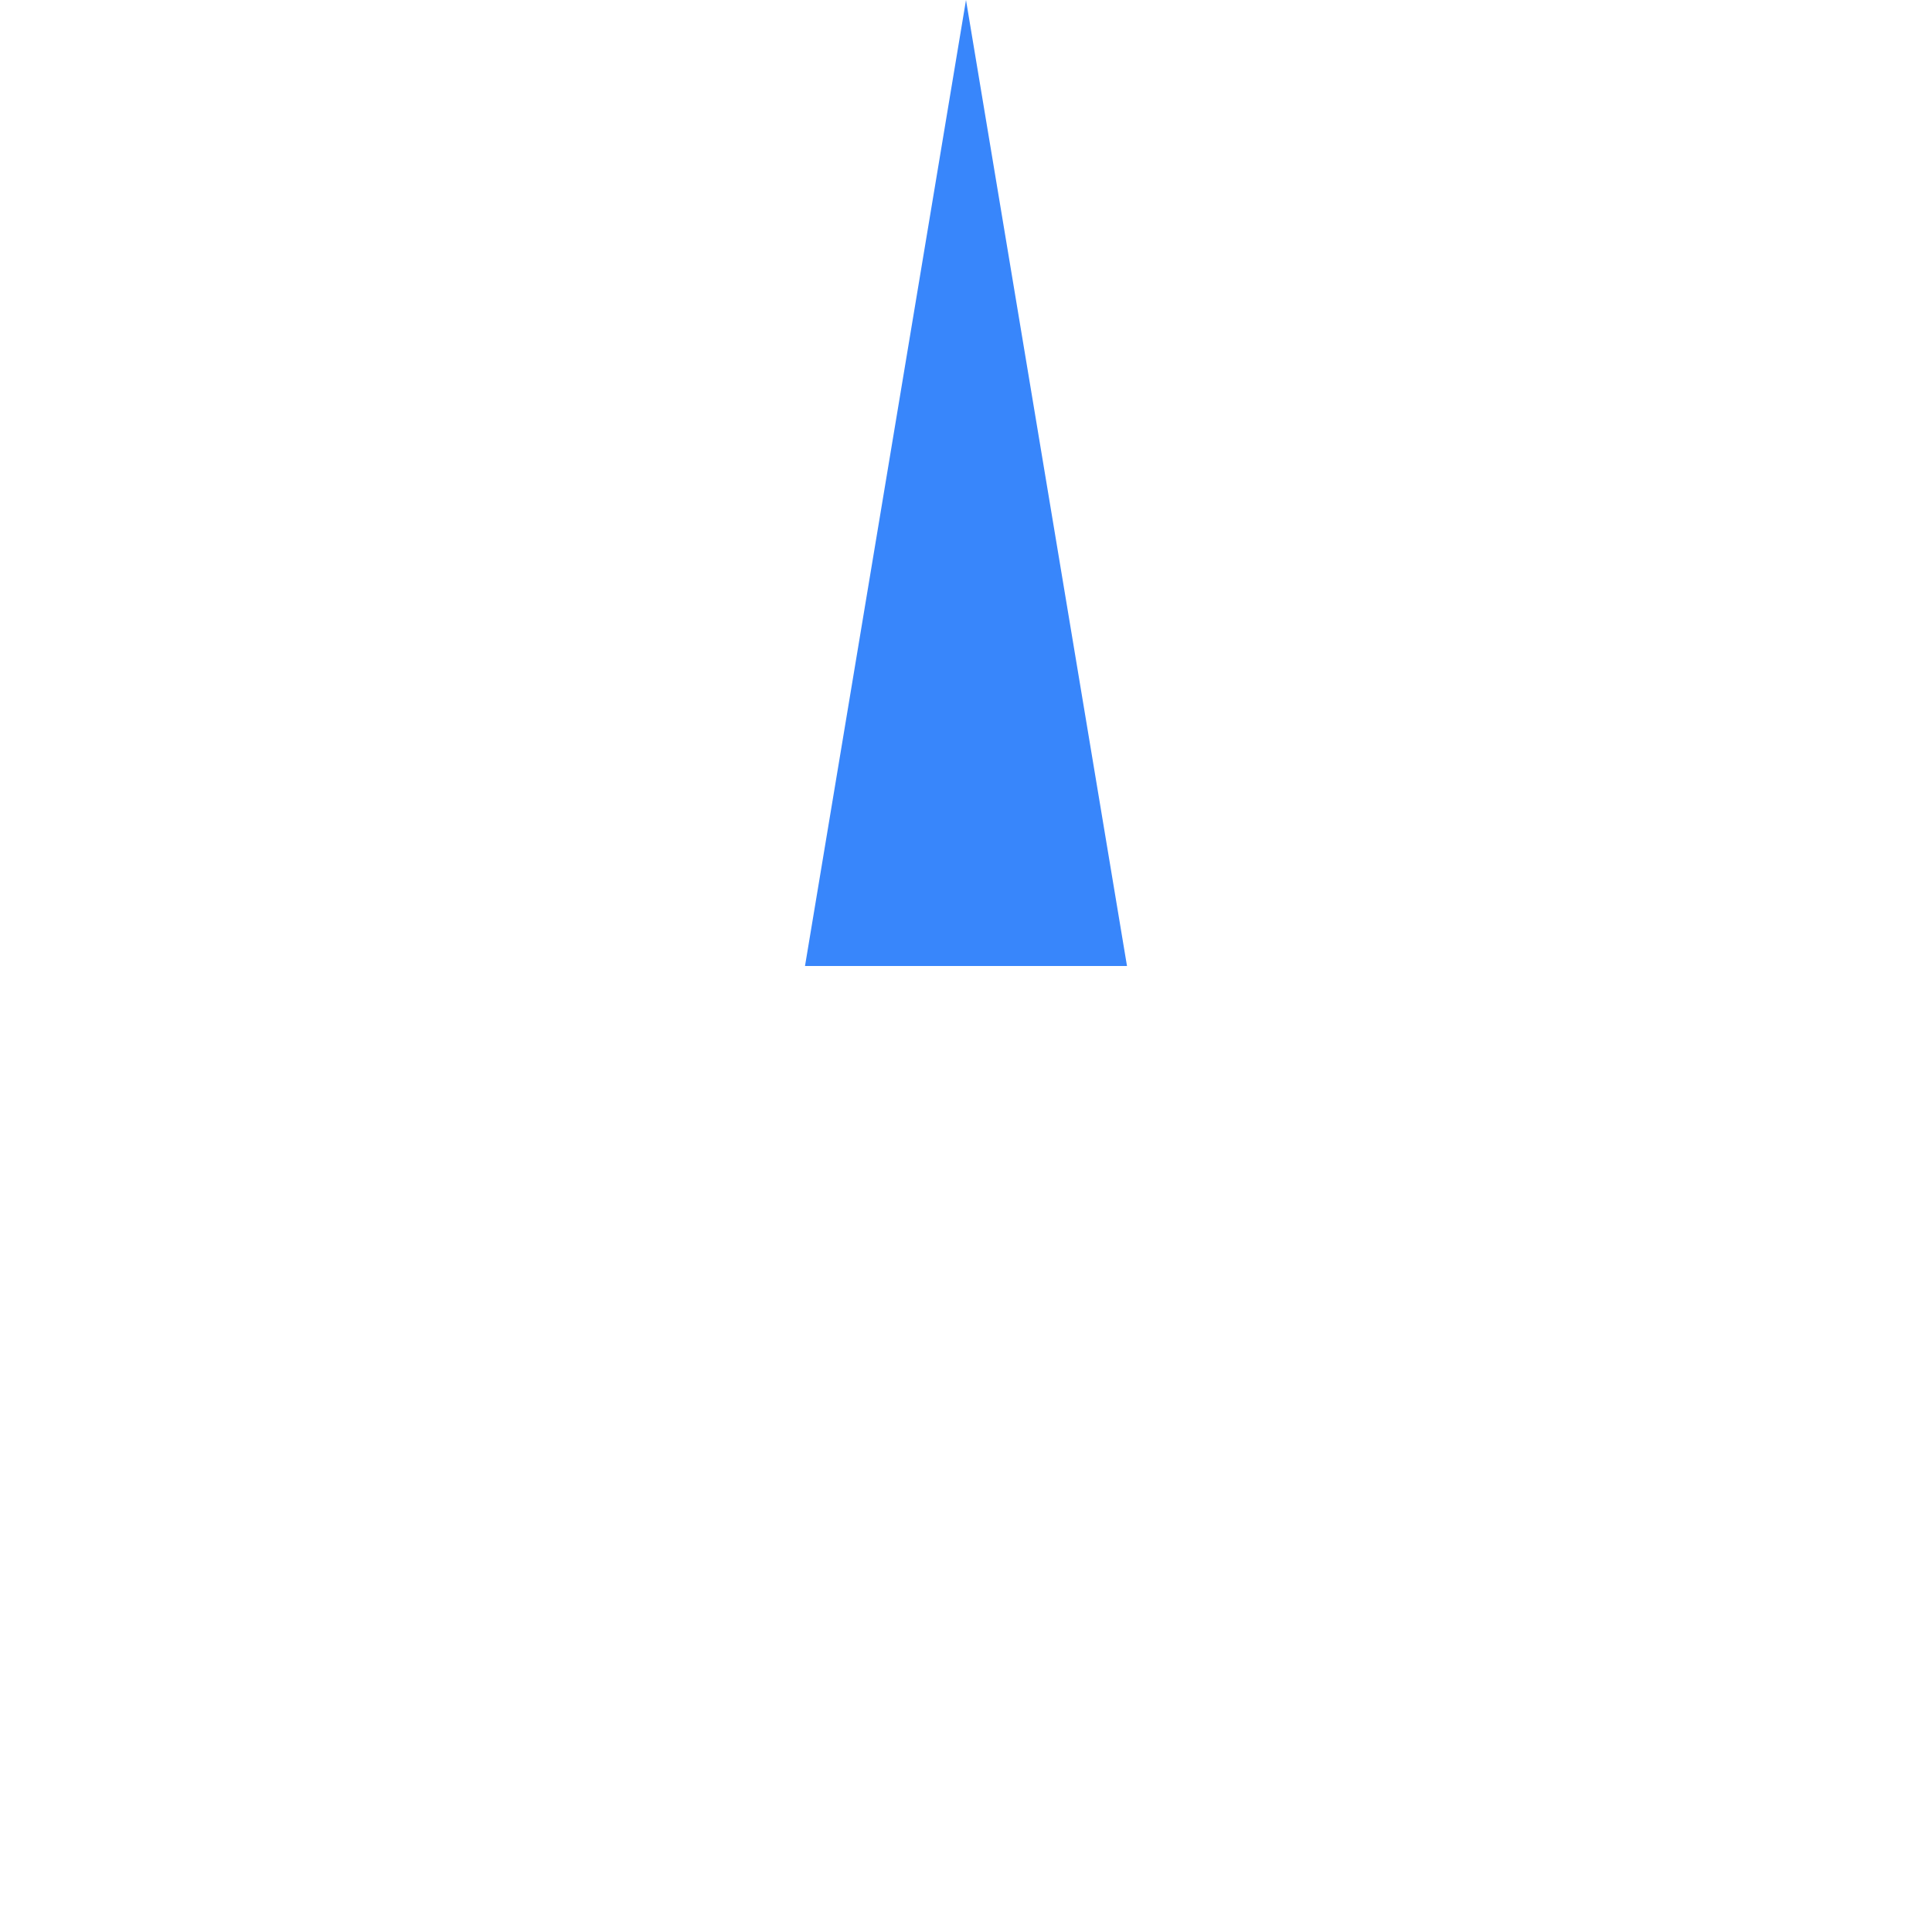
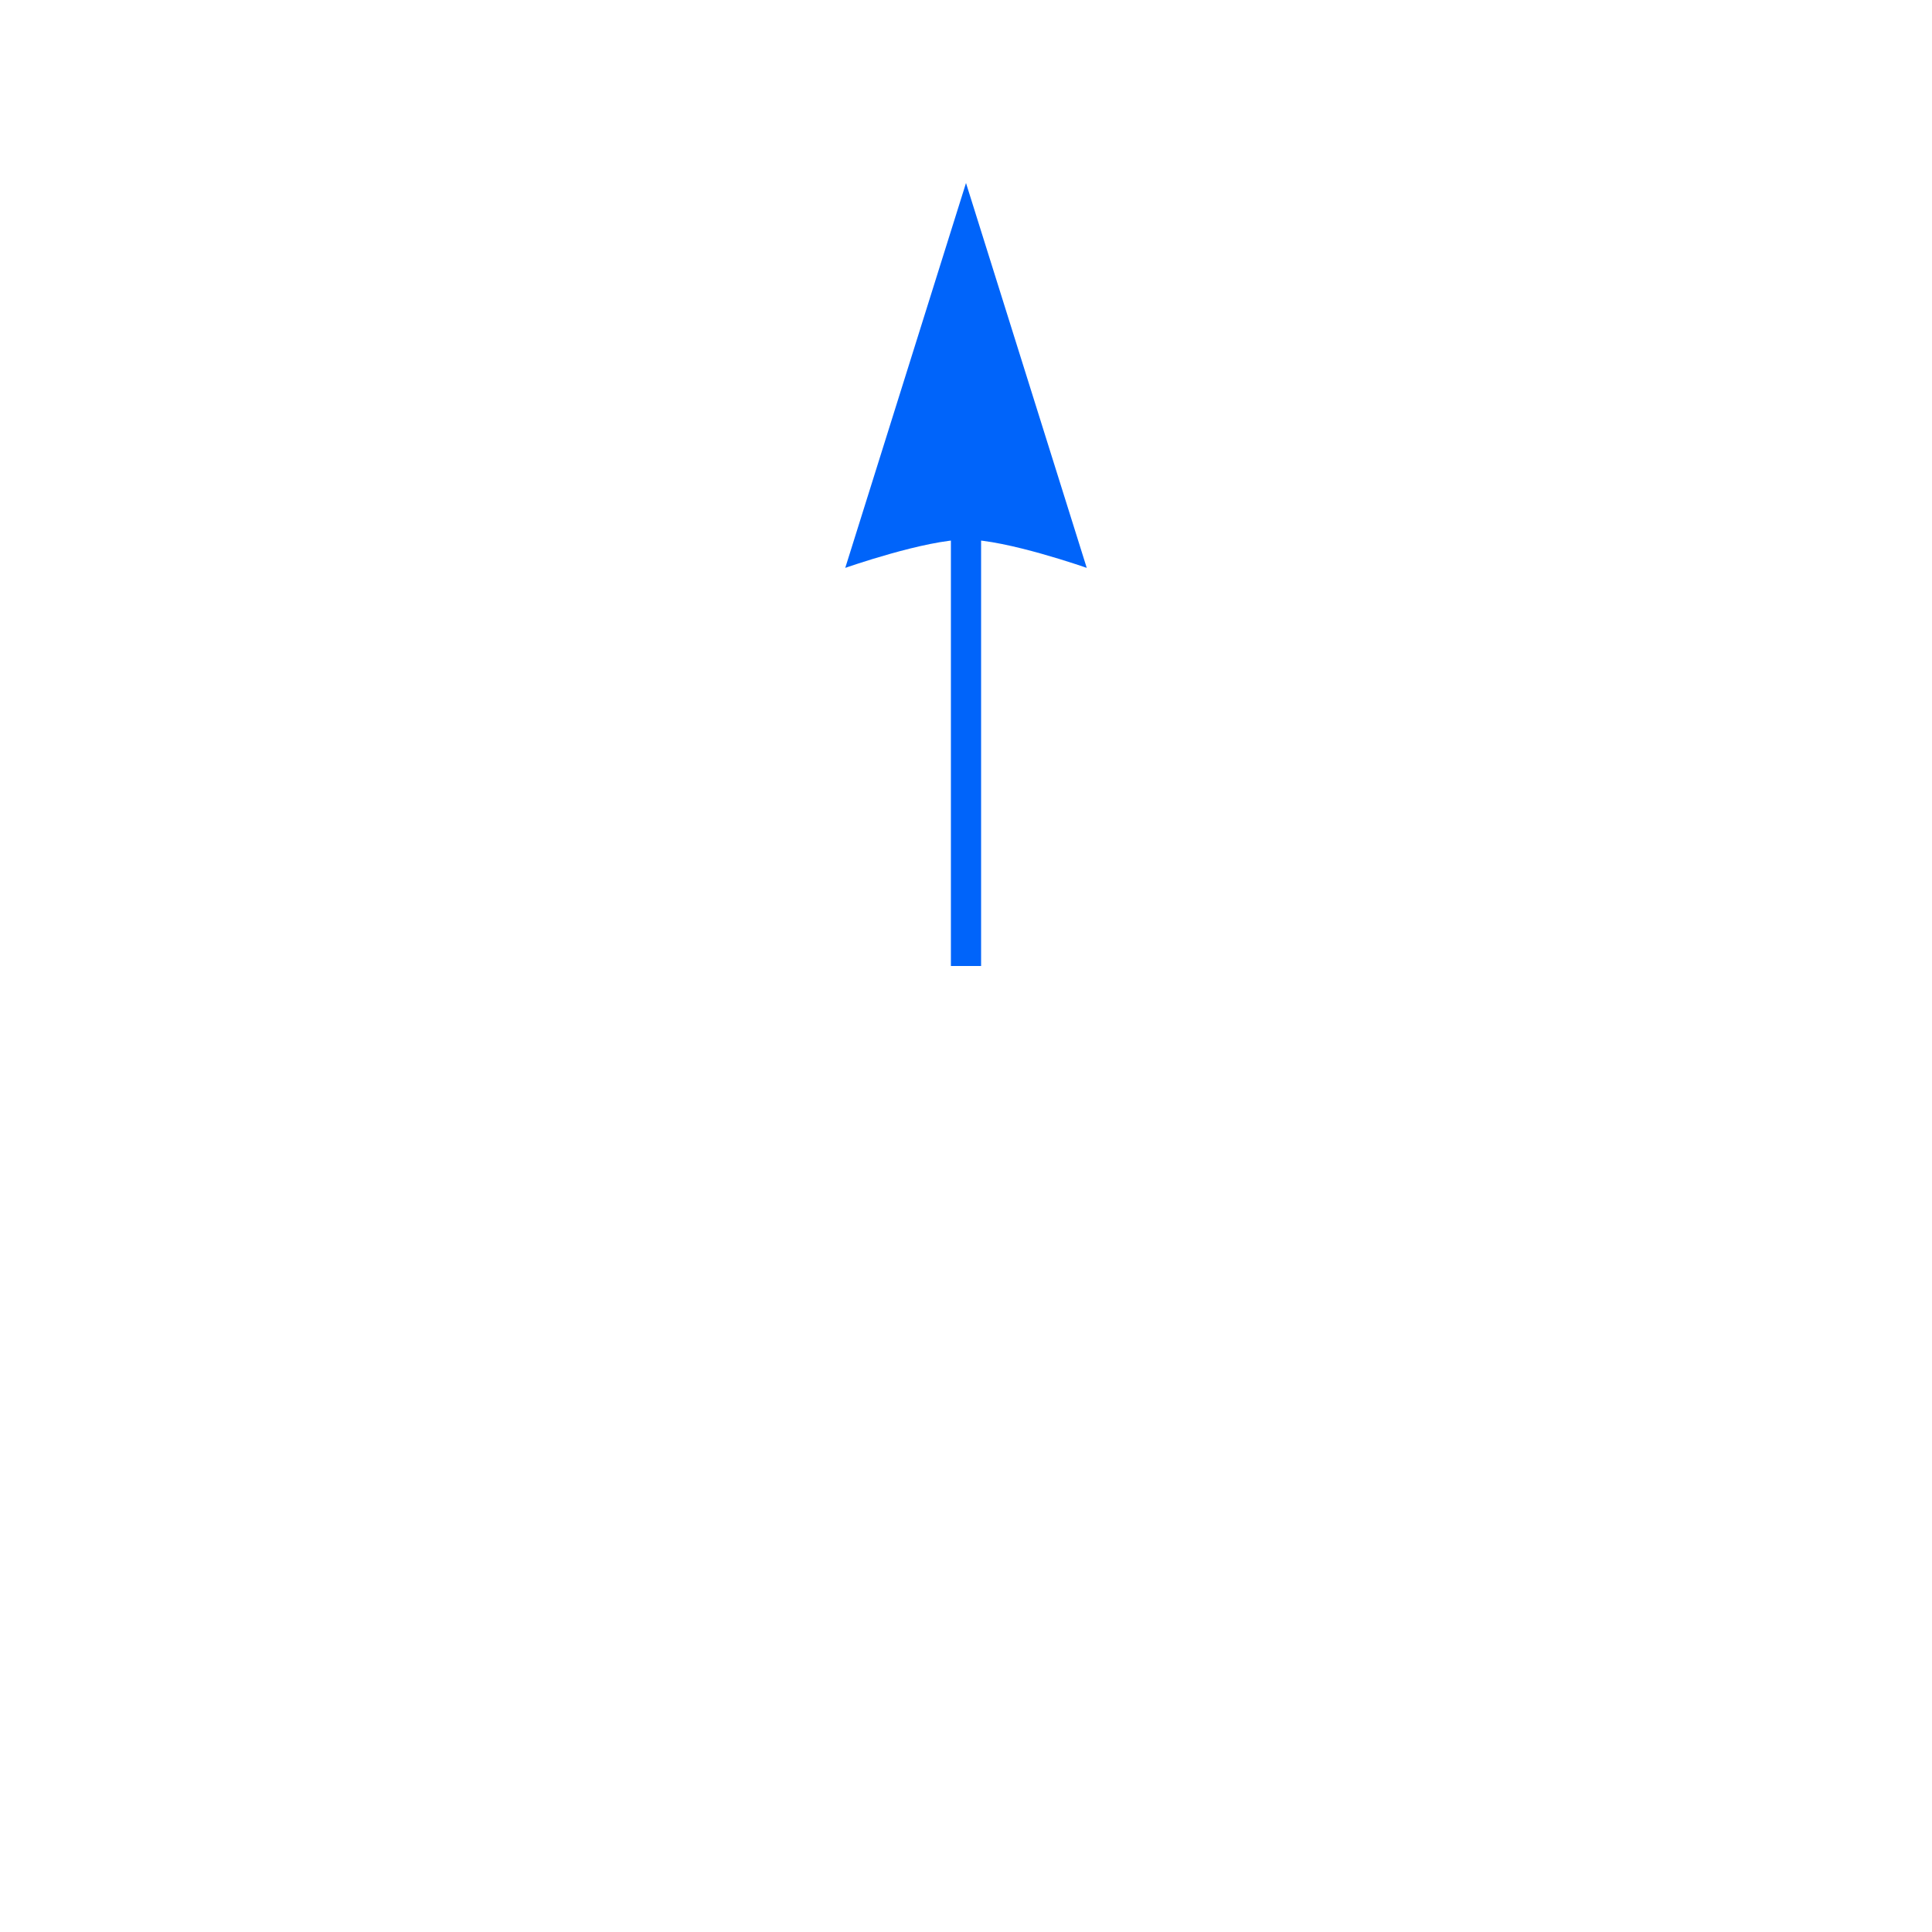
- <svg xmlns="http://www.w3.org/2000/svg" width="24" height="24" viewBox="0 0 24 24" id="svg2" version="1.1">
-   <defs id="defs4" />
-   <g id="layer1" transform="translate(0,-1028.362)">
-     <path style="fill:#0064fa;fill-opacity:0.779;stroke:none" d="m 12,1028.362 -2,12 4,0 -2,-12 z" id="path8068" />
+ <svg xmlns="http://www.w3.org/2000/svg" width="64" height="64" id="svg2" version="1.1">
+   <defs id="defs4">
+     <marker orient="auto" refY="0.0" refX="0.0" id="Arrow2Sstart" style="overflow:visible">
+       <path id="path4022" style="fill-rule:evenodd;stroke-width:0.625;stroke-linejoin:round" d="M 8.719,4.034 L -2.207,0.016 L 8.719,-4.002 C 6.973,-1.63 6.983,1.616 8.719,4.034 z " transform="scale(0.3) translate(-2.3,0)" />
+     </marker>
+     <marker orient="auto" refY="0.0" refX="0.0" id="Arrow2Mstart" style="overflow:visible">
+       <path id="path4016" style="fill-rule:evenodd;stroke-width:0.625;stroke-linejoin:round" d="M 8.719,4.034 L -2.207,0.016 L 8.719,-4.002 C 6.973,-1.63 6.983,1.616 8.719,4.034 z " transform="scale(0.6) translate(0,0)" />
+     </marker>
+     <marker orient="auto" refY="0.0" refX="0.0" id="Arrow2Lend" style="overflow:visible;">
+       <path id="path4013" style="fill-rule:evenodd;stroke-width:0.625;stroke-linejoin:round;" d="M 8.719,4.034 L -2.207,0.016 L 8.719,-4.002 C 6.973,-1.63 6.983,1.616 8.719,4.034 z " transform="scale(1.1) rotate(180) translate(1,0)" />
+     </marker>
+     <marker orient="auto" refY="0.0" refX="0.0" id="Arrow2Send" style="overflow:visible;">
+       <path id="path4025" style="fill-rule:evenodd;stroke-width:0.625;stroke-linejoin:round;" d="M 8.719,4.034 L -2.207,0.016 L 8.719,-4.002 C 6.973,-1.63 6.983,1.616 8.719,4.034 z " transform="scale(0.3) rotate(180) translate(-2.3,0)" />
+     </marker>
+     <marker orient="auto" refY="0.0" refX="0.0" id="Arrow2Mend" style="overflow:visible;">
+       <path id="path4019" style="fill-rule:evenodd;stroke-width:0.625;stroke-linejoin:round;" d="M 8.719,4.034 L -2.207,0.016 L 8.719,-4.002 C 6.973,-1.63 6.983,1.616 8.719,4.034 z " transform="scale(0.6) rotate(180) translate(0,0)" />
+     </marker>
+     <marker orient="auto" refY="0.0" refX="0.0" id="Arrow1Send" style="overflow:visible;">
+       <path id="path4007" d="M 0.0,0.0 L 5.0,-5.0 L -12.5,0.0 L 5.0,5.0 L 0.0,0.0 z " style="fill-rule:evenodd;stroke:#000000;stroke-width:1.0pt;" transform="scale(0.2) rotate(180) translate(6,0)" />
+     </marker>
+     <marker orient="auto" refY="0.0" refX="0.0" id="Arrow1Lstart" style="overflow:visible">
+       <path id="path3992" d="M 0.0,0.0 L 5.0,-5.0 L -12.5,0.0 L 5.0,5.0 L 0.0,0.0 z " style="fill-rule:evenodd;stroke:#000000;stroke-width:1.0pt" transform="scale(0.8) translate(12.5,0)" />
+     </marker>
+     <marker orient="auto" refY="0.0" refX="0.0" id="Tail" style="overflow:visible">
+       <g id="g4028" transform="scale(-1.2)">
+         <path id="path4030" d="M -3.805,-3.959 L 0.544,0" style="fill:none;fill-rule:evenodd;stroke:#000000;stroke-width:0.8;stroke-linecap:round" />
+         <path id="path4032" d="M -1.287,-3.959 L 3.062,0" style="fill:none;fill-rule:evenodd;stroke:#000000;stroke-width:0.8;stroke-linecap:round" />
+         <path id="path4034" d="M 1.305,-3.959 L 5.654,0" style="fill:none;fill-rule:evenodd;stroke:#000000;stroke-width:0.8;stroke-linecap:round" />
+         <path id="path4036" d="M -3.805,4.178 L 0.544,0.22" style="fill:none;fill-rule:evenodd;stroke:#000000;stroke-width:0.8;stroke-linecap:round" />
+         <path id="path4038" d="M -1.287,4.178 L 3.062,0.22" style="fill:none;fill-rule:evenodd;stroke:#000000;stroke-width:0.8;stroke-linecap:round" />
+         <path id="path4040" d="M 1.305,4.178 L 5.654,0.22" style="fill:none;fill-rule:evenodd;stroke:#000000;stroke-width:0.8;stroke-linecap:round" />
+       </g>
+     </marker>
+     <marker orient="auto" refY="0.0" refX="0.0" id="Arrow1Mend" style="overflow:visible;">
+       <path id="path4001" d="M 0.0,0.0 L 5.0,-5.0 L -12.5,0.0 L 5.0,5.0 L 0.0,0.0 z " style="fill-rule:evenodd;stroke:#000000;stroke-width:1.0pt;" transform="scale(0.4) rotate(180) translate(10,0)" />
+     </marker>
+     <marker orient="auto" refY="0.0" refX="0.0" id="Arrow1Mstart" style="overflow:visible">
+       <path id="path3998" d="M 0.0,0.0 L 5.0,-5.0 L -12.5,0.0 L 5.0,5.0 L 0.0,0.0 z " style="fill-rule:evenodd;stroke:#000000;stroke-width:1.0pt" transform="scale(0.4) translate(10,0)" />
+     </marker>
+     <marker orient="auto" refY="0.0" refX="0.0" id="Arrow2Sends" style="overflow:visible;">
+       <path id="path9672" style="stroke-linejoin:round;stroke:#0064fa;stroke-width:0.625;fill:#0064fa;fill-rule:evenodd" d="M 8.719,4.034 L -2.207,0.016 L 8.719,-4.002 C 6.973,-1.63 6.983,1.616 8.719,4.034 z " transform="scale(0.3) rotate(180) translate(-2.3,0)" />
+     </marker>
+   </defs>
+   <g id="layer1" transform="translate(0,-988.362)">
+     <rect style="fill:#0064fa;fill-opacity:1;stroke:none" id="rect9764" width="1" height="15.677" x="31.5" y="1004.685" />
+     <path style="fill:#0064fa;fill-opacity:1;stroke:none" d="m 28,1007.174 c 0,0 2.667,-0.938 4,-0.938 1.333,0 4,0.938 4,0.938 l -4,-12.75 z" id="rect9761" />
  </g>
</svg>
